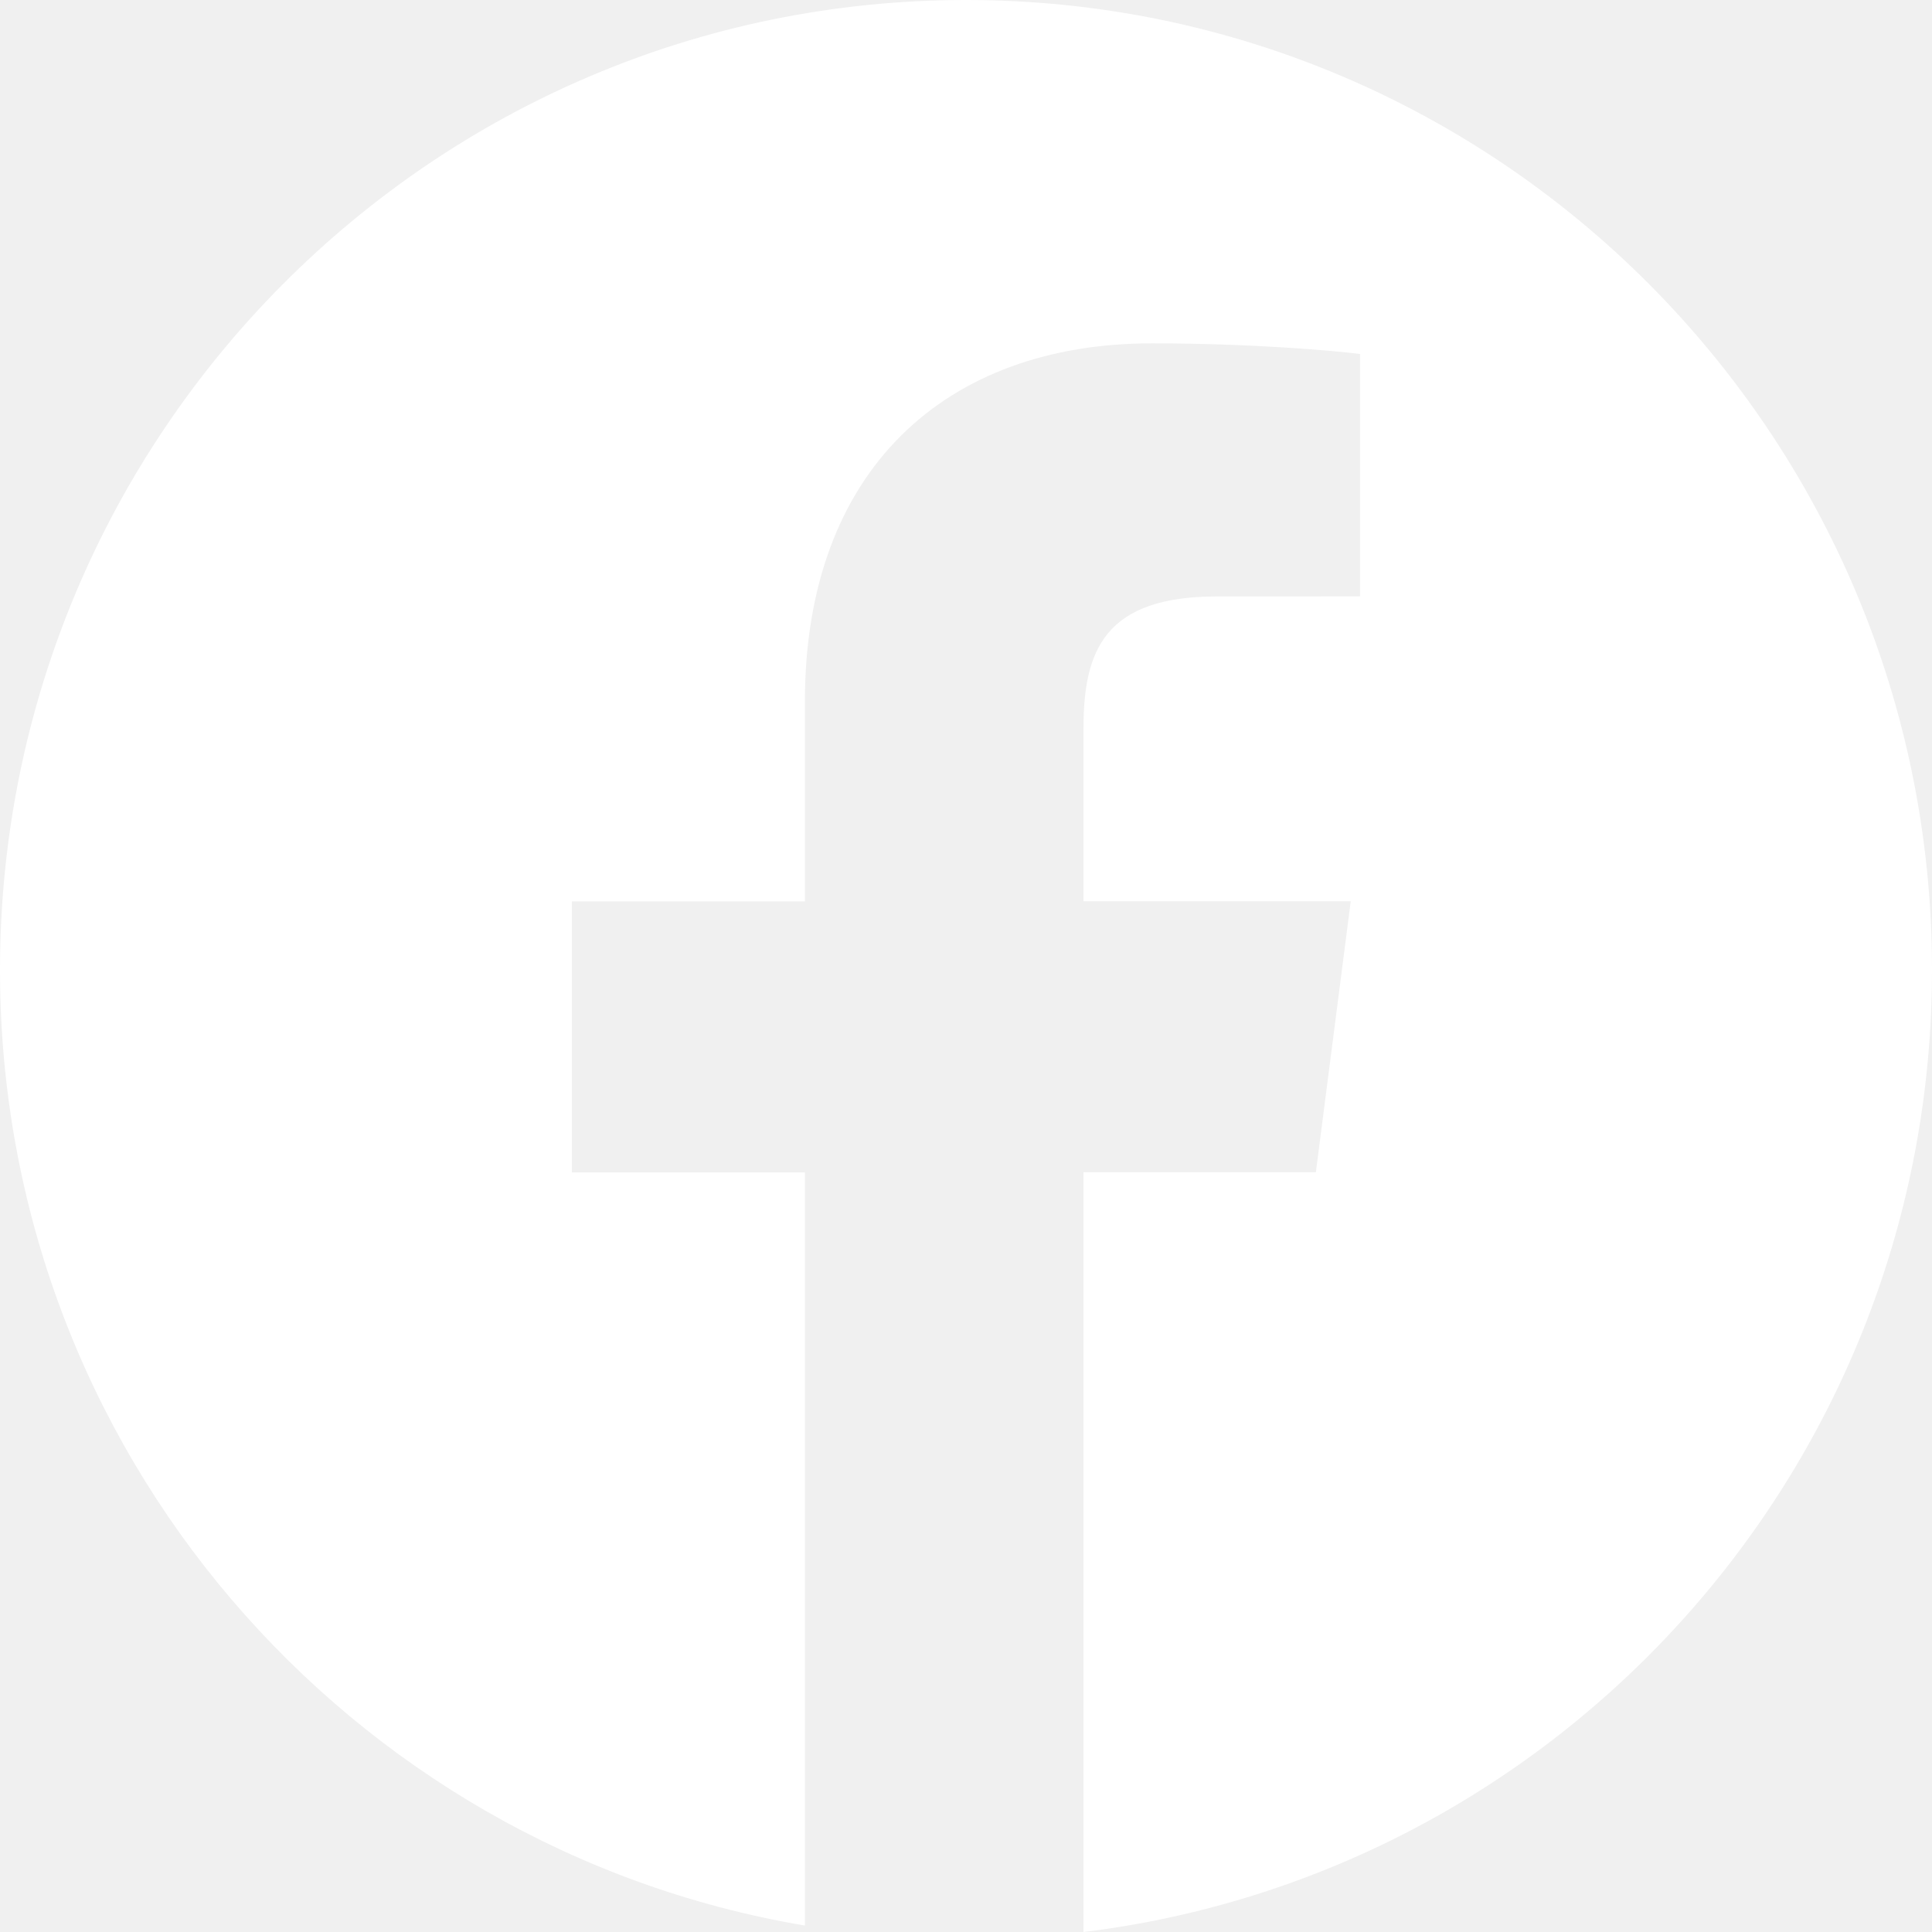
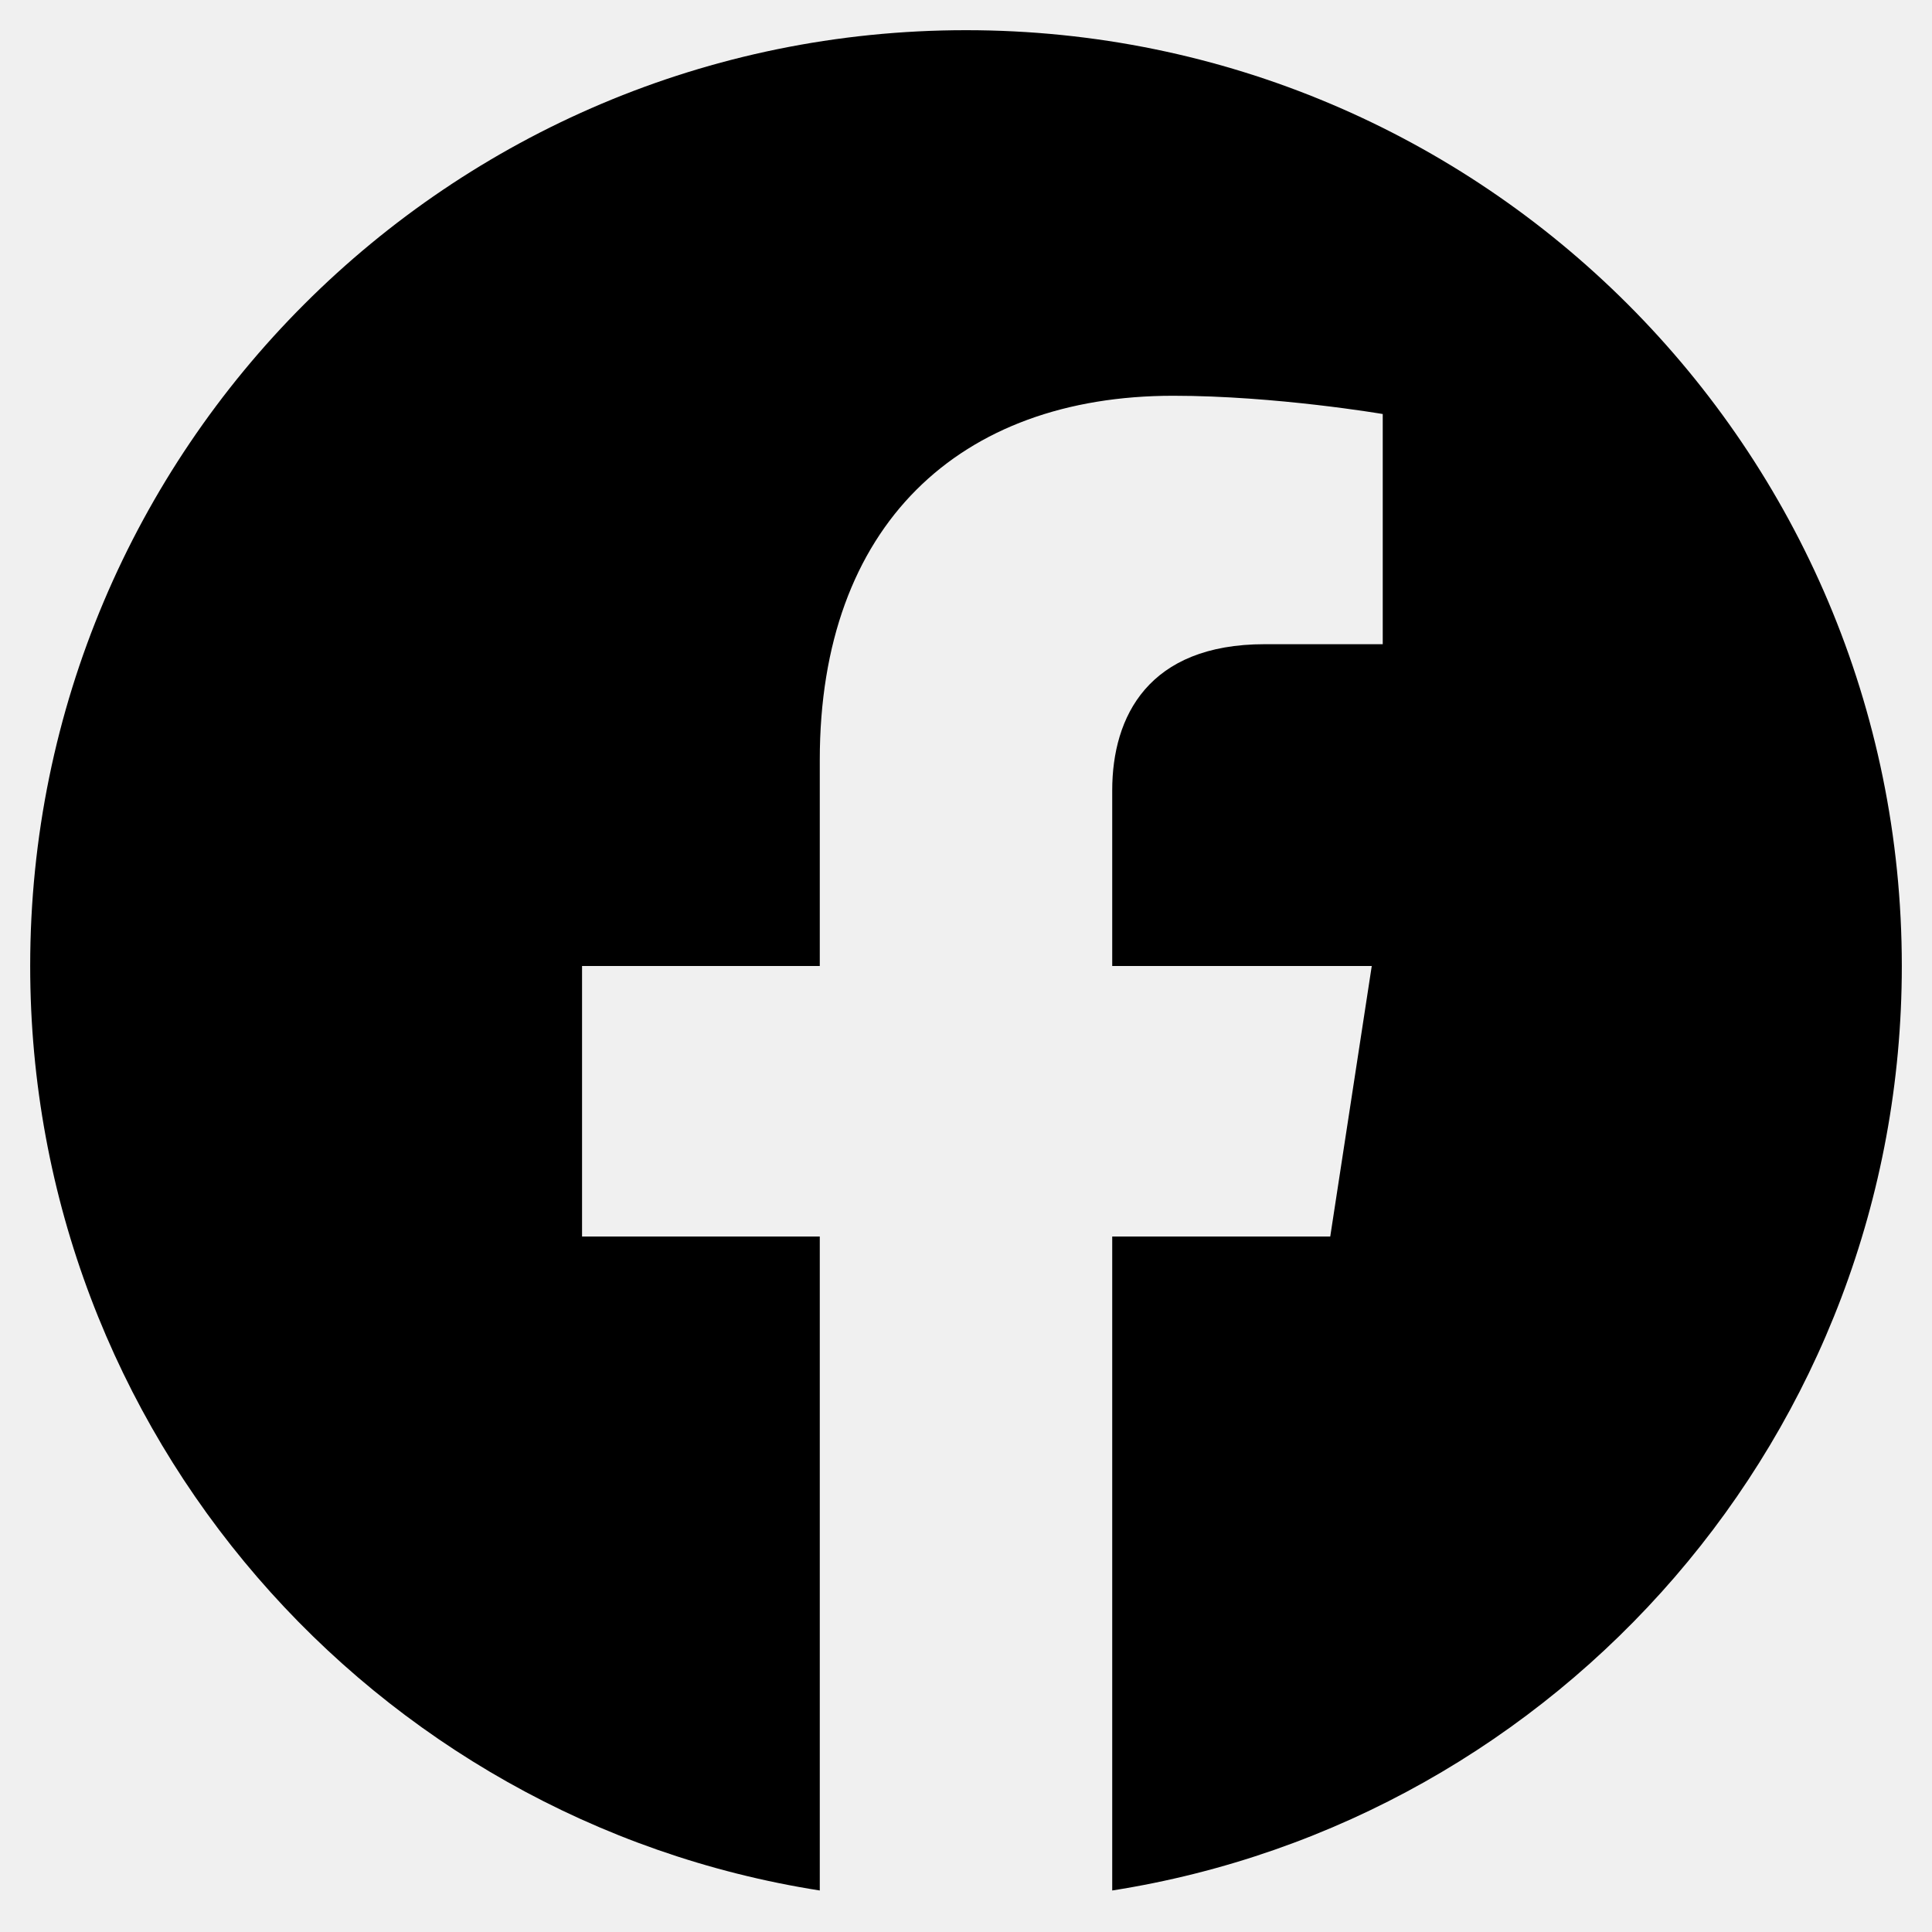
- <svg xmlns="http://www.w3.org/2000/svg" width="21" height="21" viewBox="0 0 21 21" fill="none">
-   <path d="M10.5 0C4.701 0 0 4.721 0 10.544C0 15.767 3.785 20.092 8.749 20.93V12.744H6.216V9.798H8.749V7.626C8.749 5.106 10.282 3.732 12.521 3.732C13.593 3.732 14.515 3.812 14.783 3.848V6.482L13.229 6.483C12.012 6.483 11.777 7.064 11.777 7.916V9.796H14.682L14.303 12.742H11.777V21C16.972 20.365 21 15.93 21 10.541C21 4.721 16.299 0 10.5 0Z" fill="white" />
+ <svg xmlns="http://www.w3.org/2000/svg" viewBox="0 0 512 512">
+   <path d="M504 256C504 119 393 8 256 8S8 119 8 256c0 123.78 90.69 226.38 209.25 245V327.69h-63V256h63v-54.64c0-62.15 37-96.48 93.67-96.48 27.14 0 55.52 4.84 55.52 4.84v61h-31.28c-30.8 0-40.41 19.12-40.41 38.73V256h68.78l-11 71.69h-57.78V501C413.31 482.38 504 379.78 504 256z" />
</svg>
